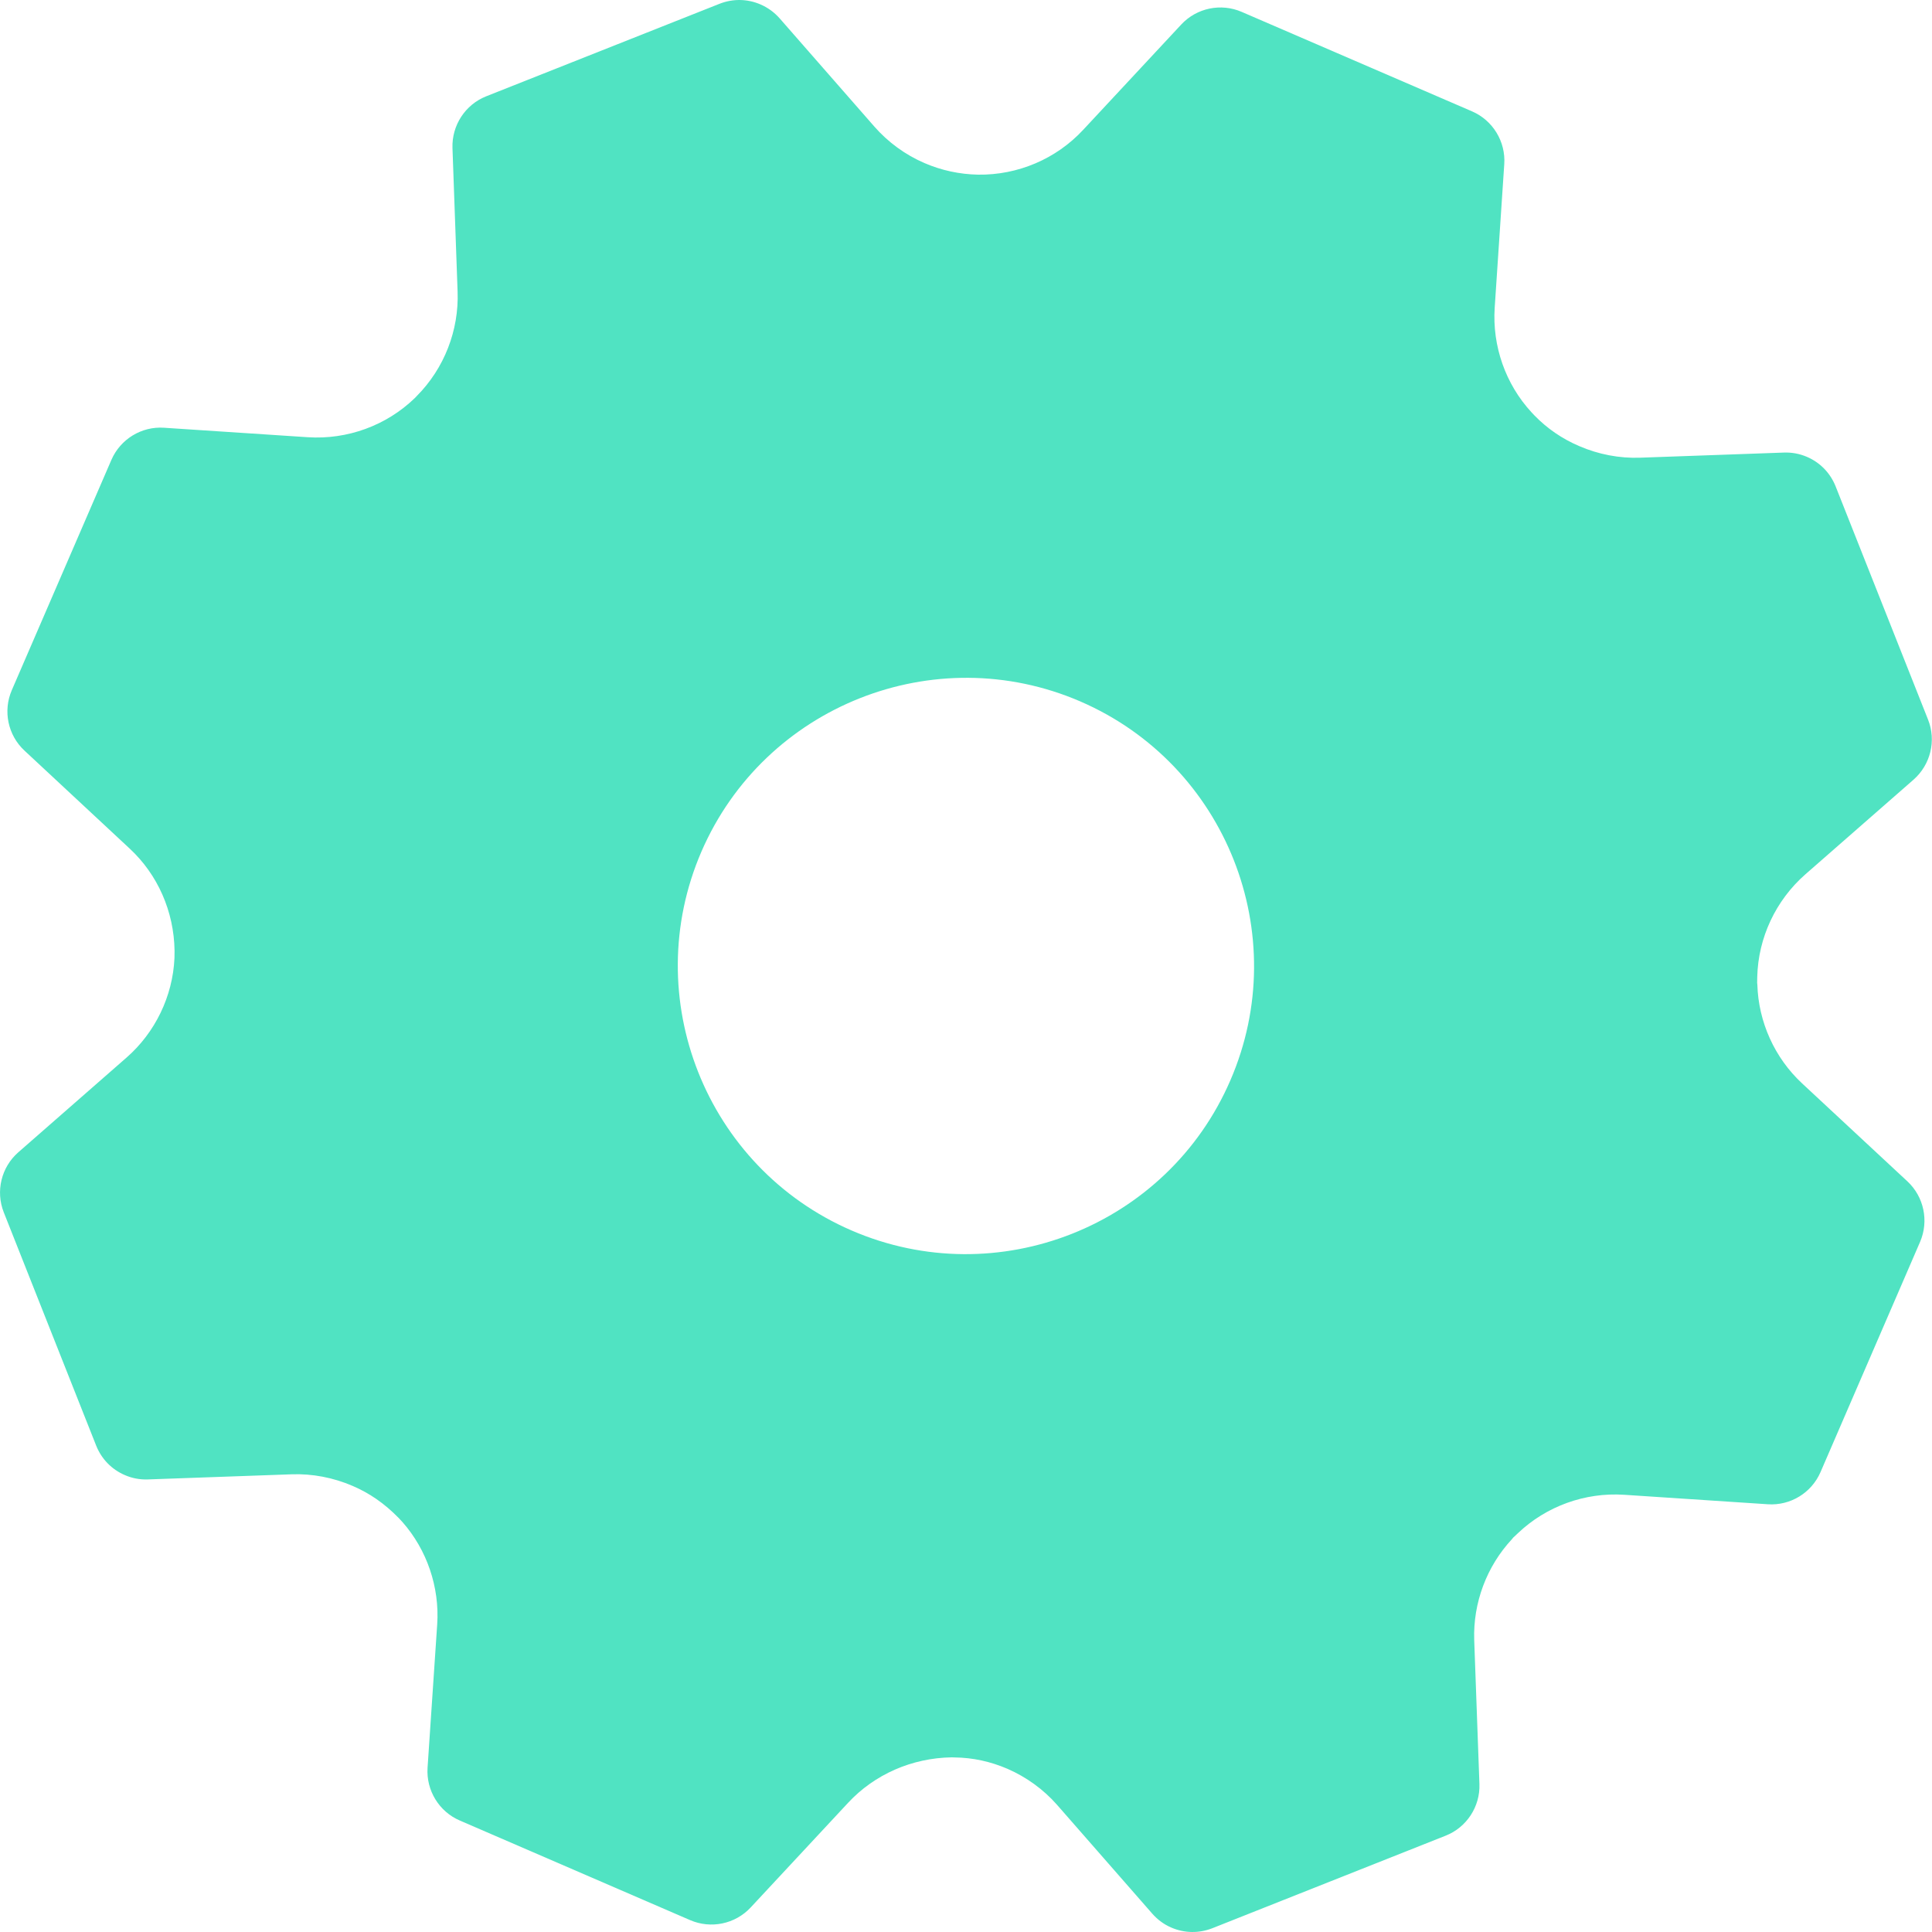
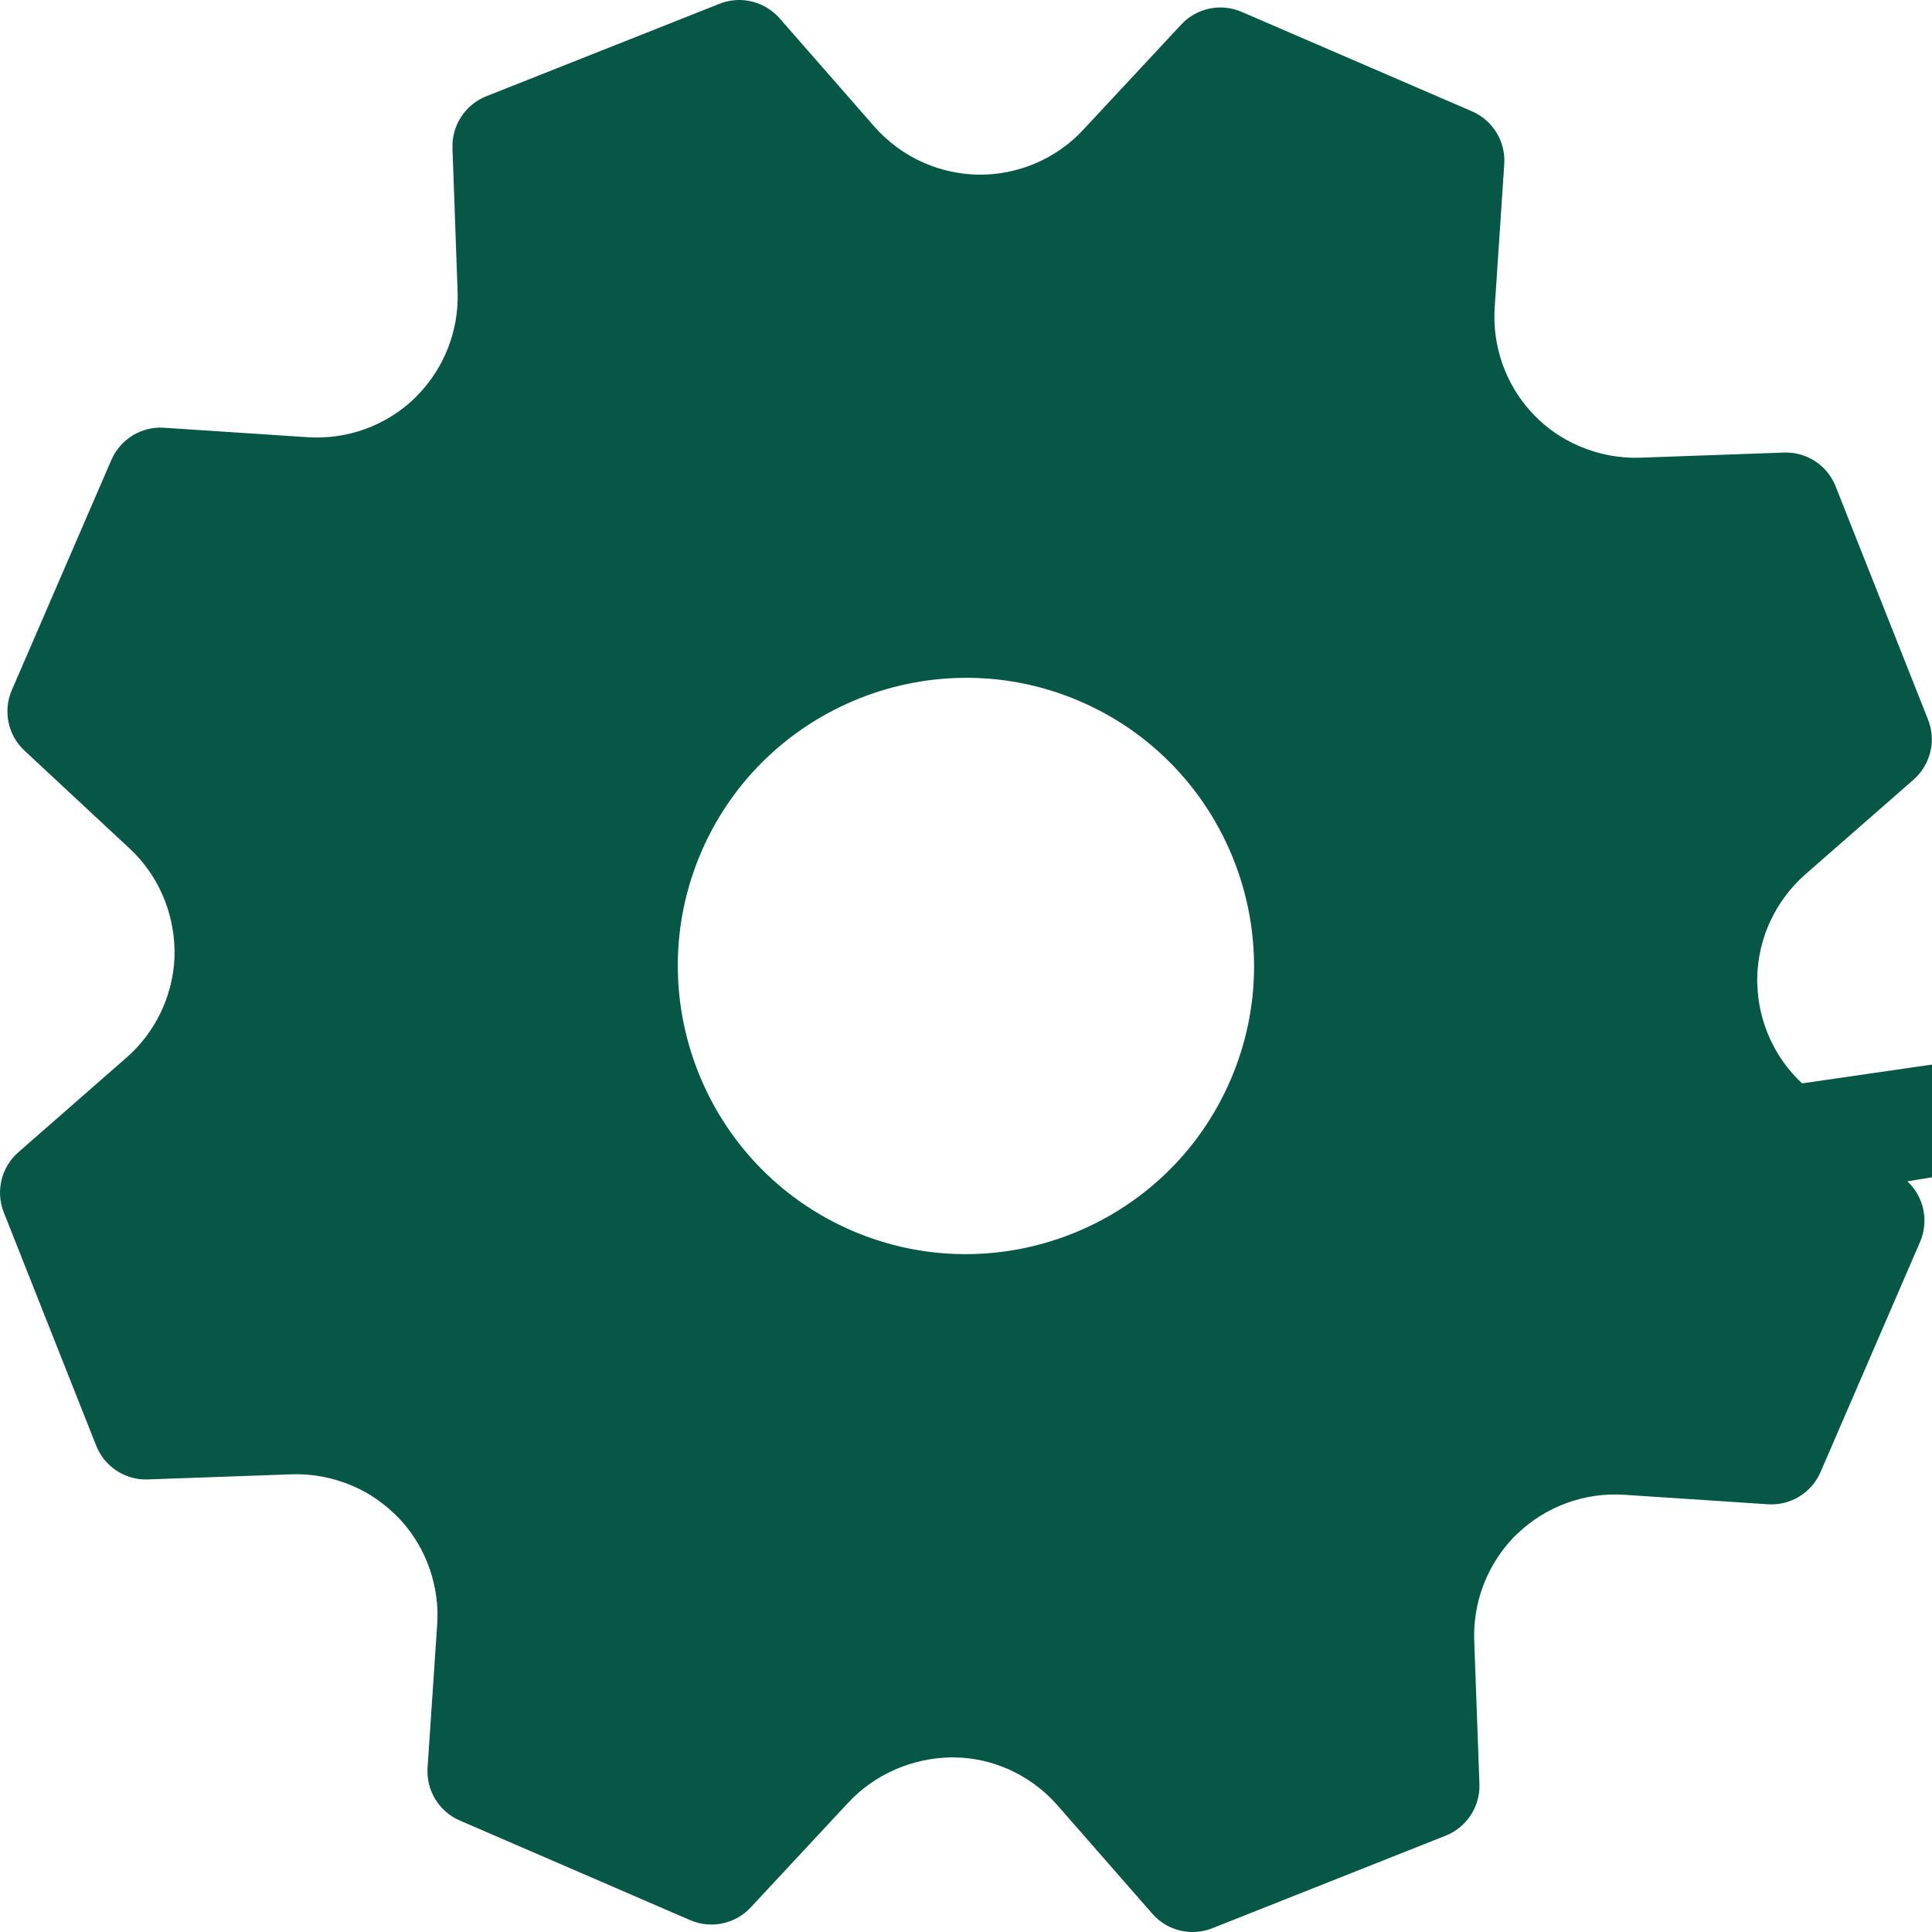
<svg xmlns="http://www.w3.org/2000/svg" width="20px" height="20px" viewBox="0 0 20 20" version="1.1">
  <defs />
  <g id="Page-1" stroke="none" stroke-width="1" fill="none" fill-rule="evenodd">
-     <g id="cog" fill="#50E3C2">
-       <path d="M19.745,12.229 L18.655,11.215 C18.371,10.951 18.203,10.579 18.192,10.192 L18.19,10.174 L18.191,10.112 C18.201,9.707 18.382,9.321 18.688,9.052 L19.809,8.071 C19.985,7.916 20.046,7.667 19.959,7.449 L19.002,5.034 C18.947,4.897 18.843,4.789 18.707,4.73 C18.63,4.697 18.551,4.682 18.467,4.685 L16.98,4.738 C16.765,4.746 16.547,4.704 16.348,4.618 C16.17,4.542 16.015,4.435 15.883,4.299 L15.853,4.267 C15.585,3.976 15.447,3.582 15.473,3.186 L15.572,1.7 C15.588,1.466 15.454,1.246 15.239,1.153 L12.854,0.123 C12.639,0.03 12.388,0.082 12.228,0.254 L11.214,1.343 C10.934,1.645 10.537,1.814 10.124,1.808 C9.933,1.804 9.746,1.764 9.57,1.688 C9.372,1.603 9.193,1.472 9.051,1.31 L8.07,0.189 C8.015,0.127 7.949,0.079 7.873,0.046 C7.737,-0.013 7.586,-0.015 7.449,0.039 L5.033,0.997 C4.816,1.083 4.676,1.298 4.684,1.532 L4.737,3.018 C4.752,3.419 4.599,3.813 4.315,4.099 L4.296,4.119 C4.001,4.405 3.596,4.553 3.185,4.526 L1.698,4.428 C1.465,4.412 1.246,4.546 1.153,4.761 L0.122,7.145 C0.029,7.36 0.082,7.611 0.253,7.77 L1.344,8.786 C1.632,9.054 1.801,9.434 1.807,9.842 L1.806,9.919 C1.788,10.314 1.606,10.689 1.31,10.948 L0.189,11.929 C0.013,12.083 -0.047,12.333 0.039,12.55 L0.996,14.966 C1.051,15.103 1.155,15.211 1.292,15.27 C1.368,15.303 1.448,15.318 1.531,15.315 L3.018,15.262 C3.232,15.254 3.451,15.296 3.65,15.382 C3.825,15.457 3.978,15.562 4.127,15.714 L4.166,15.756 C4.42,16.044 4.551,16.43 4.526,16.814 L4.426,18.301 C4.411,18.534 4.545,18.754 4.76,18.846 L7.144,19.877 C7.359,19.97 7.61,19.918 7.77,19.747 L8.779,18.663 C9.052,18.369 9.439,18.198 9.853,18.192 L9.882,18.193 C10.07,18.195 10.254,18.235 10.43,18.311 C10.625,18.396 10.802,18.524 10.942,18.683 L11.929,19.811 C11.984,19.873 12.05,19.922 12.125,19.954 C12.261,20.013 12.412,20.015 12.55,19.961 L14.965,19.003 C15.183,18.917 15.323,18.702 15.315,18.469 L15.261,16.978 C15.248,16.593 15.39,16.214 15.652,15.933 L15.664,15.918 L15.713,15.872 C16.007,15.592 16.408,15.447 16.815,15.474 L18.3,15.572 C18.534,15.588 18.753,15.454 18.846,15.239 L19.877,12.855 C19.969,12.64 19.917,12.389 19.745,12.229 L19.745,12.229 Z M8.816,12.738 C7.306,12.085 6.609,10.326 7.261,8.816 C7.914,7.307 9.673,6.609 11.183,7.261 C12.693,7.914 13.39,9.674 12.737,11.183 C12.085,12.693 10.326,13.391 8.816,12.738 L8.816,12.738 Z" id="Shape" />
+     <g id="cog" fill="#065746">
+       <path d="M80.745,2.229 L18.655,11.215 C18.371,10.951 18.203,10.579 18.192,10.192 L18.19,10.174 L18.191,10.112 C18.201,9.707 18.382,9.321 18.688,9.052 L19.809,8.071 C19.985,7.916 20.046,7.667 19.959,7.449 L19.002,5.034 C18.947,4.897 18.843,4.789 18.707,4.73 C18.63,4.697 18.551,4.682 18.467,4.685 L16.98,4.738 C16.765,4.746 16.547,4.704 16.348,4.618 C16.17,4.542 16.015,4.435 15.883,4.299 L15.853,4.267 C15.585,3.976 15.447,3.582 15.473,3.186 L15.572,1.7 C15.588,1.466 15.454,1.246 15.239,1.153 L12.854,0.123 C12.639,0.03 12.388,0.082 12.228,0.254 L11.214,1.343 C10.934,1.645 10.537,1.814 10.124,1.808 C9.933,1.804 9.746,1.764 9.57,1.688 C9.372,1.603 9.193,1.472 9.051,1.31 L8.07,0.189 C8.015,0.127 7.949,0.079 7.873,0.046 C7.737,-0.013 7.586,-0.015 7.449,0.039 L5.033,0.997 C4.816,1.083 4.676,1.298 4.684,1.532 L4.737,3.018 C4.752,3.419 4.599,3.813 4.315,4.099 L4.296,4.119 C4.001,4.405 3.596,4.553 3.185,4.526 L1.698,4.428 C1.465,4.412 1.246,4.546 1.153,4.761 L0.122,7.145 C0.029,7.36 0.082,7.611 0.253,7.77 L1.344,8.786 C1.632,9.054 1.801,9.434 1.807,9.842 L1.806,9.919 C1.788,10.314 1.606,10.689 1.31,10.948 L0.189,11.929 C0.013,12.083 -0.047,12.333 0.039,12.55 L0.996,14.966 C1.051,15.103 1.155,15.211 1.292,15.27 C1.368,15.303 1.448,15.318 1.531,15.315 L3.018,15.262 C3.232,15.254 3.451,15.296 3.65,15.382 C3.825,15.457 3.978,15.562 4.127,15.714 L4.166,15.756 C4.42,16.044 4.551,16.43 4.526,16.814 L4.426,18.301 C4.411,18.534 4.545,18.754 4.76,18.846 L7.144,19.877 C7.359,19.97 7.61,19.918 7.77,19.747 L8.779,18.663 C9.052,18.369 9.439,18.198 9.853,18.192 L9.882,18.193 C10.07,18.195 10.254,18.235 10.43,18.311 C10.625,18.396 10.802,18.524 10.942,18.683 L11.929,19.811 C11.984,19.873 12.05,19.922 12.125,19.954 C12.261,20.013 12.412,20.015 12.55,19.961 L14.965,19.003 C15.183,18.917 15.323,18.702 15.315,18.469 L15.261,16.978 C15.248,16.593 15.39,16.214 15.652,15.933 L15.664,15.918 L15.713,15.872 C16.007,15.592 16.408,15.447 16.815,15.474 L18.3,15.572 C18.534,15.588 18.753,15.454 18.846,15.239 L19.877,12.855 C19.969,12.64 19.917,12.389 19.745,12.229 L19.745,12.229 Z M8.816,12.738 C7.306,12.085 6.609,10.326 7.261,8.816 C7.914,7.307 9.673,6.609 11.183,7.261 C12.693,7.914 13.39,9.674 12.737,11.183 C12.085,12.693 10.326,13.391 8.816,12.738 L8.816,12.738 Z" id="Shape" />
    </g>
  </g>
</svg>
